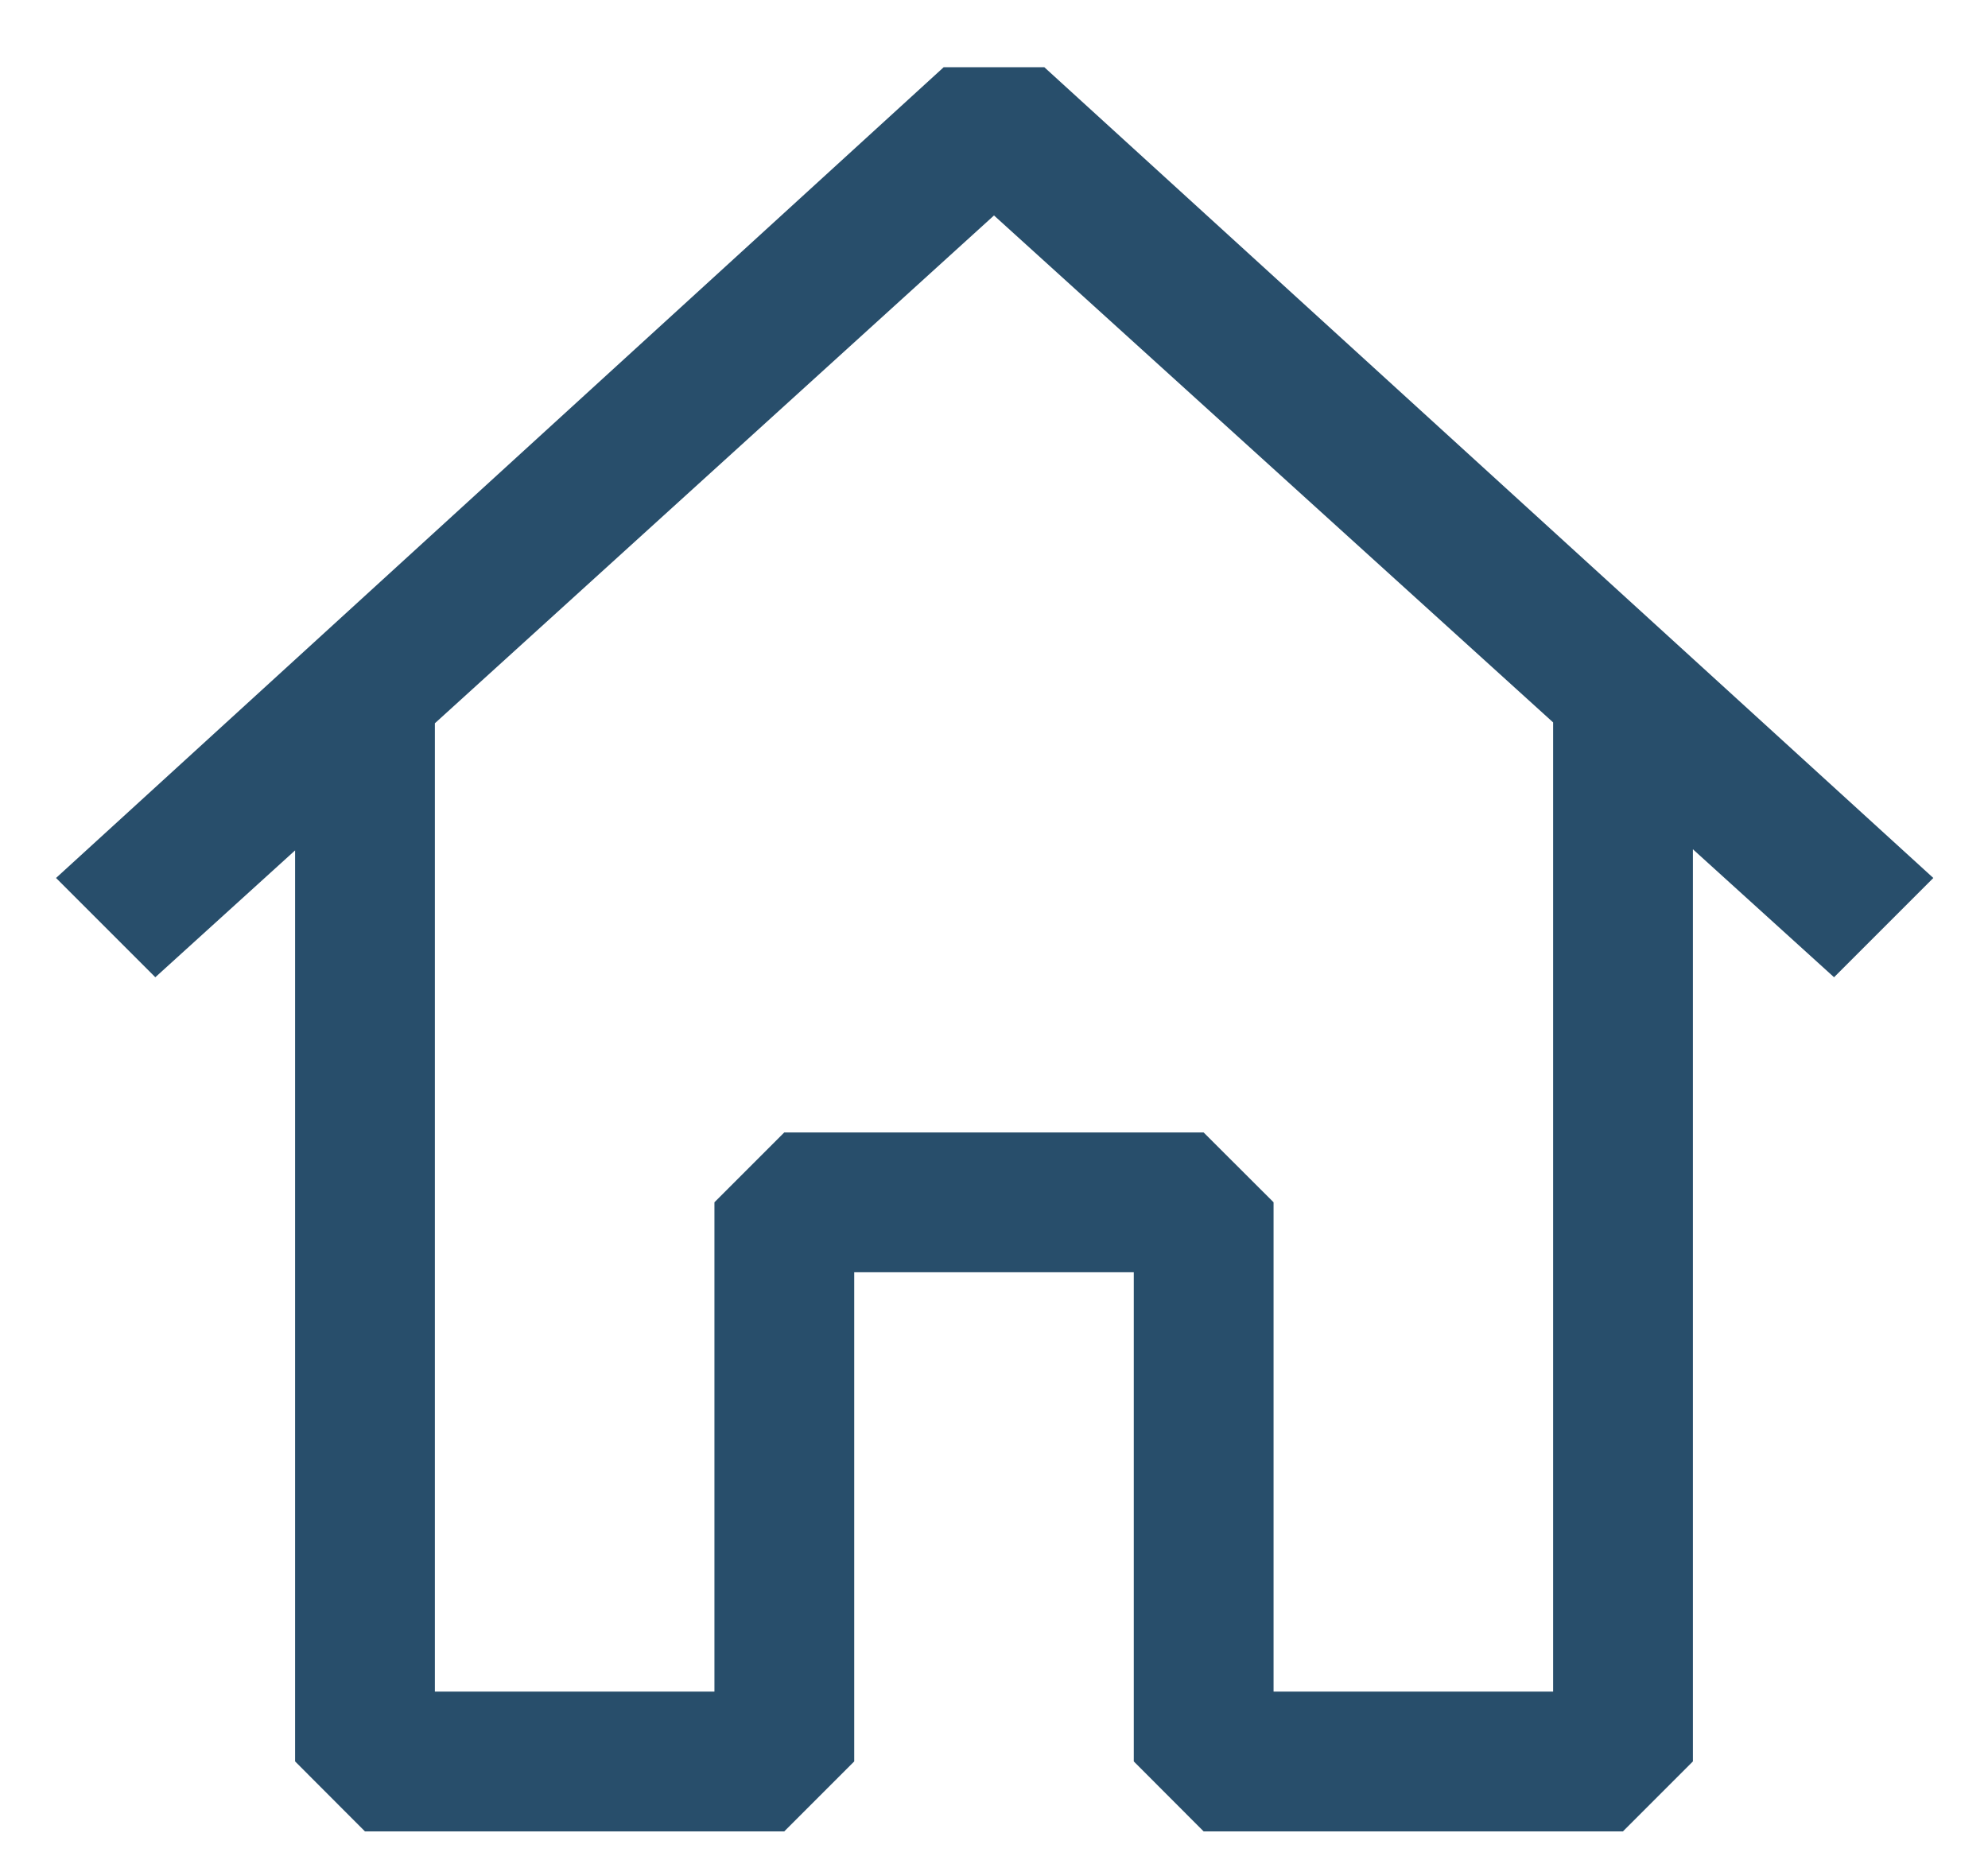
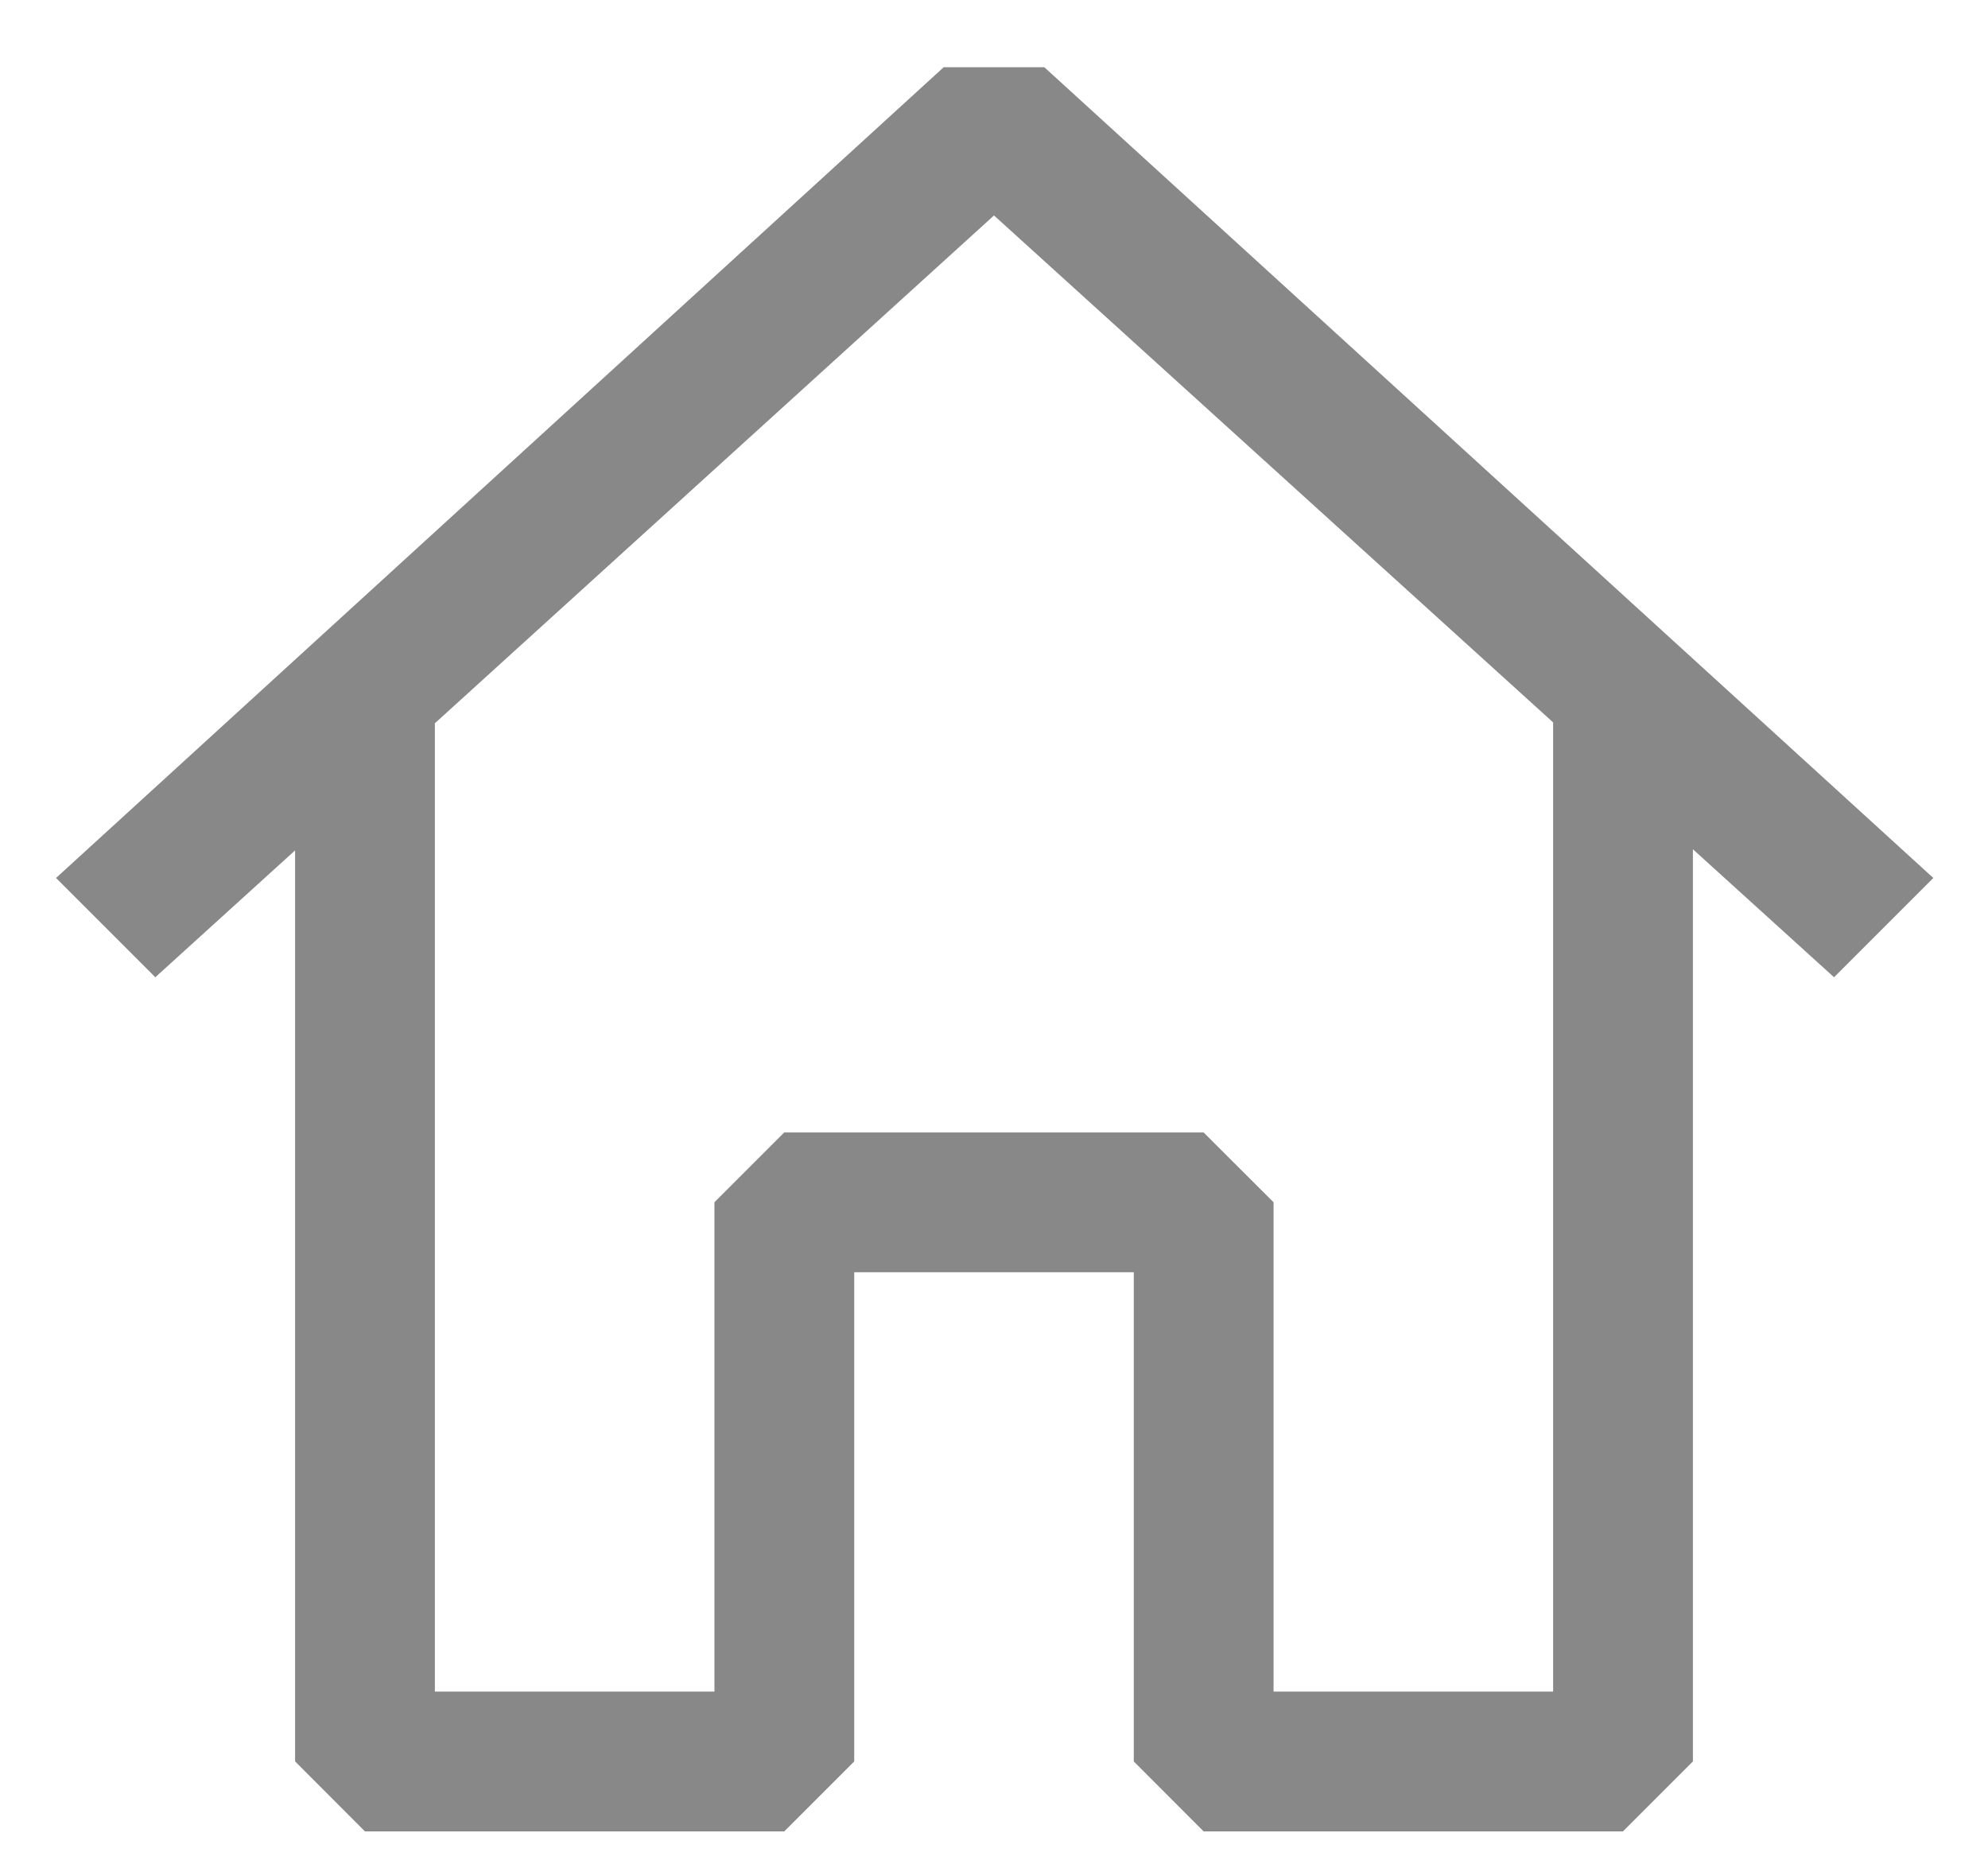
<svg xmlns="http://www.w3.org/2000/svg" width="16" height="15" viewBox="0 0 16 15" fill="none">
-   <path fill-rule="evenodd" clip-rule="evenodd" d="M8.405 0.541L15.56 7.066L14.761 7.865L13.625 6.835V14.176L13.062 14.739H9.687L9.125 14.176V10.239H6.875V14.176L6.312 14.739H2.937L2.375 14.176V6.844L1.25 7.865L0.451 7.066L7.595 0.541H8.405ZM3.5 5.821V13.614H5.75V9.676L6.312 9.114H9.687L10.25 9.676V13.614H12.5V5.814L8 1.734L3.5 5.821Z" fill="#284E6B" />
+   <path fill-rule="evenodd" clip-rule="evenodd" d="M8.405 0.541L15.56 7.066L14.761 7.865L13.625 6.835V14.176L13.062 14.739H9.687L9.125 14.176V10.239H6.875V14.176L6.312 14.739H2.937L2.375 14.176V6.844L1.25 7.865L0.451 7.066L7.595 0.541H8.405ZM3.5 5.821V13.614H5.75V9.676L6.312 9.114H9.687L10.25 9.676V13.614H12.5V5.814L8 1.734L3.5 5.821Z" fill="#888888" />
</svg>
